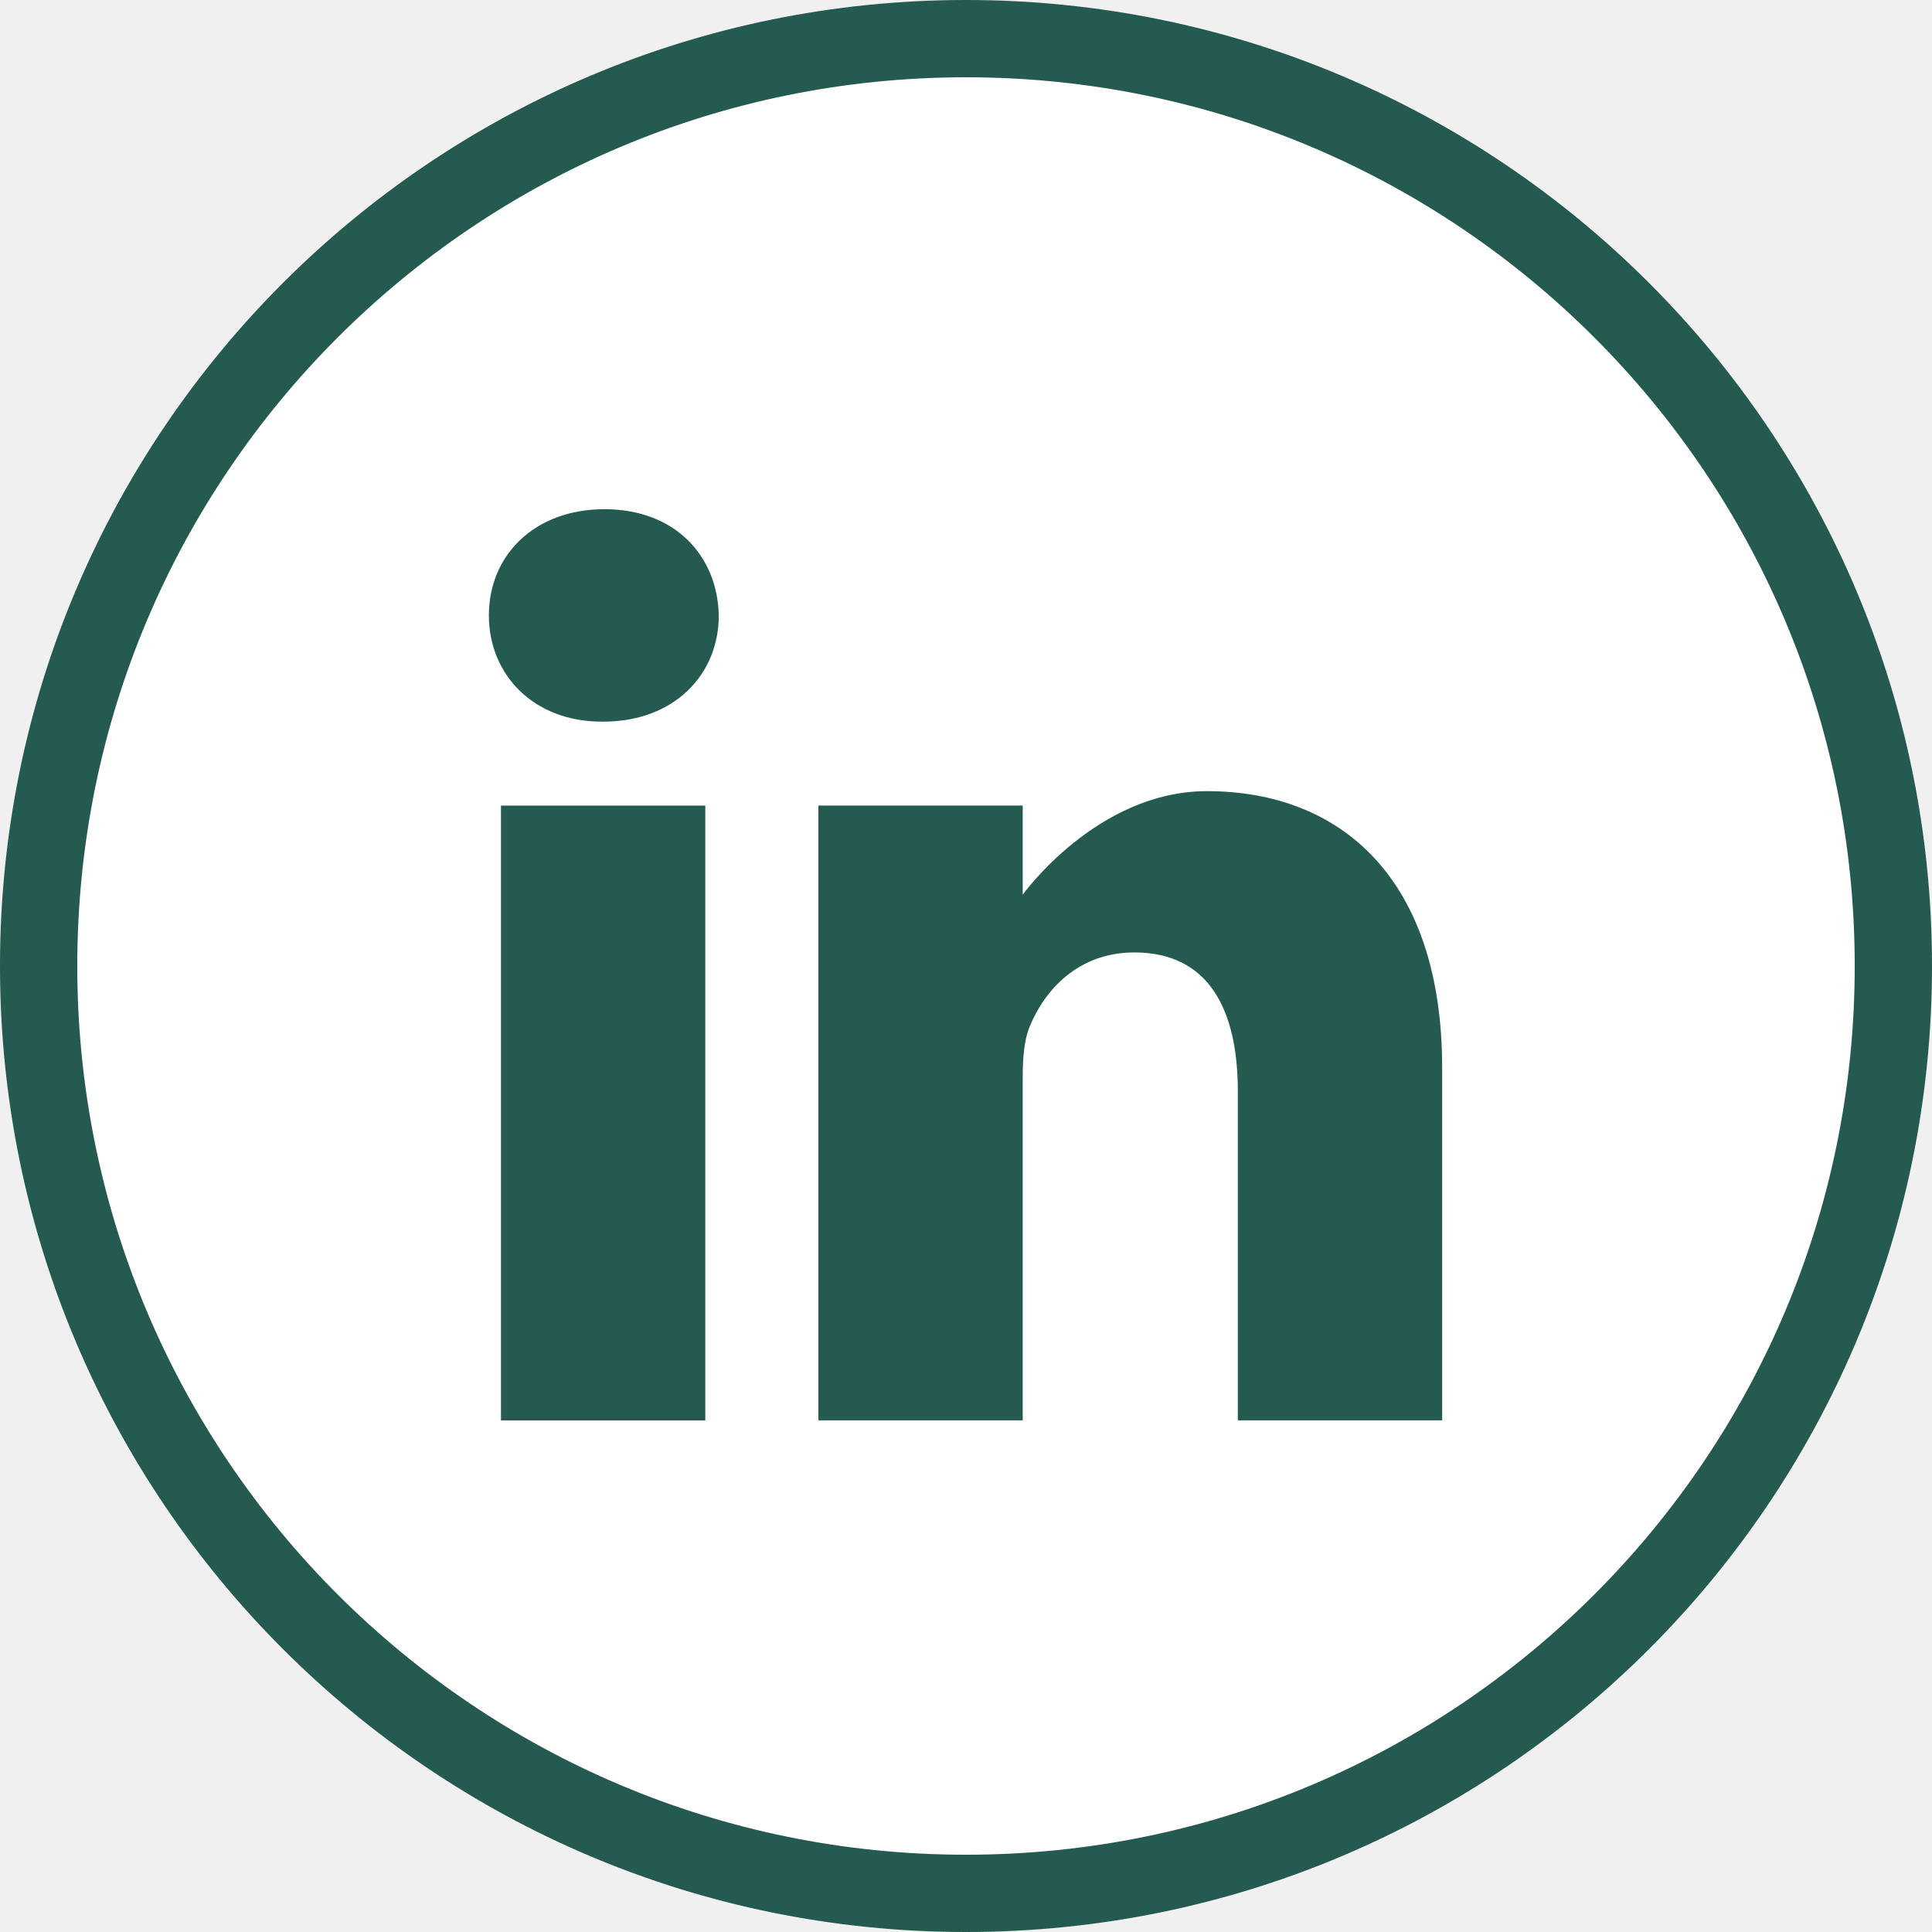
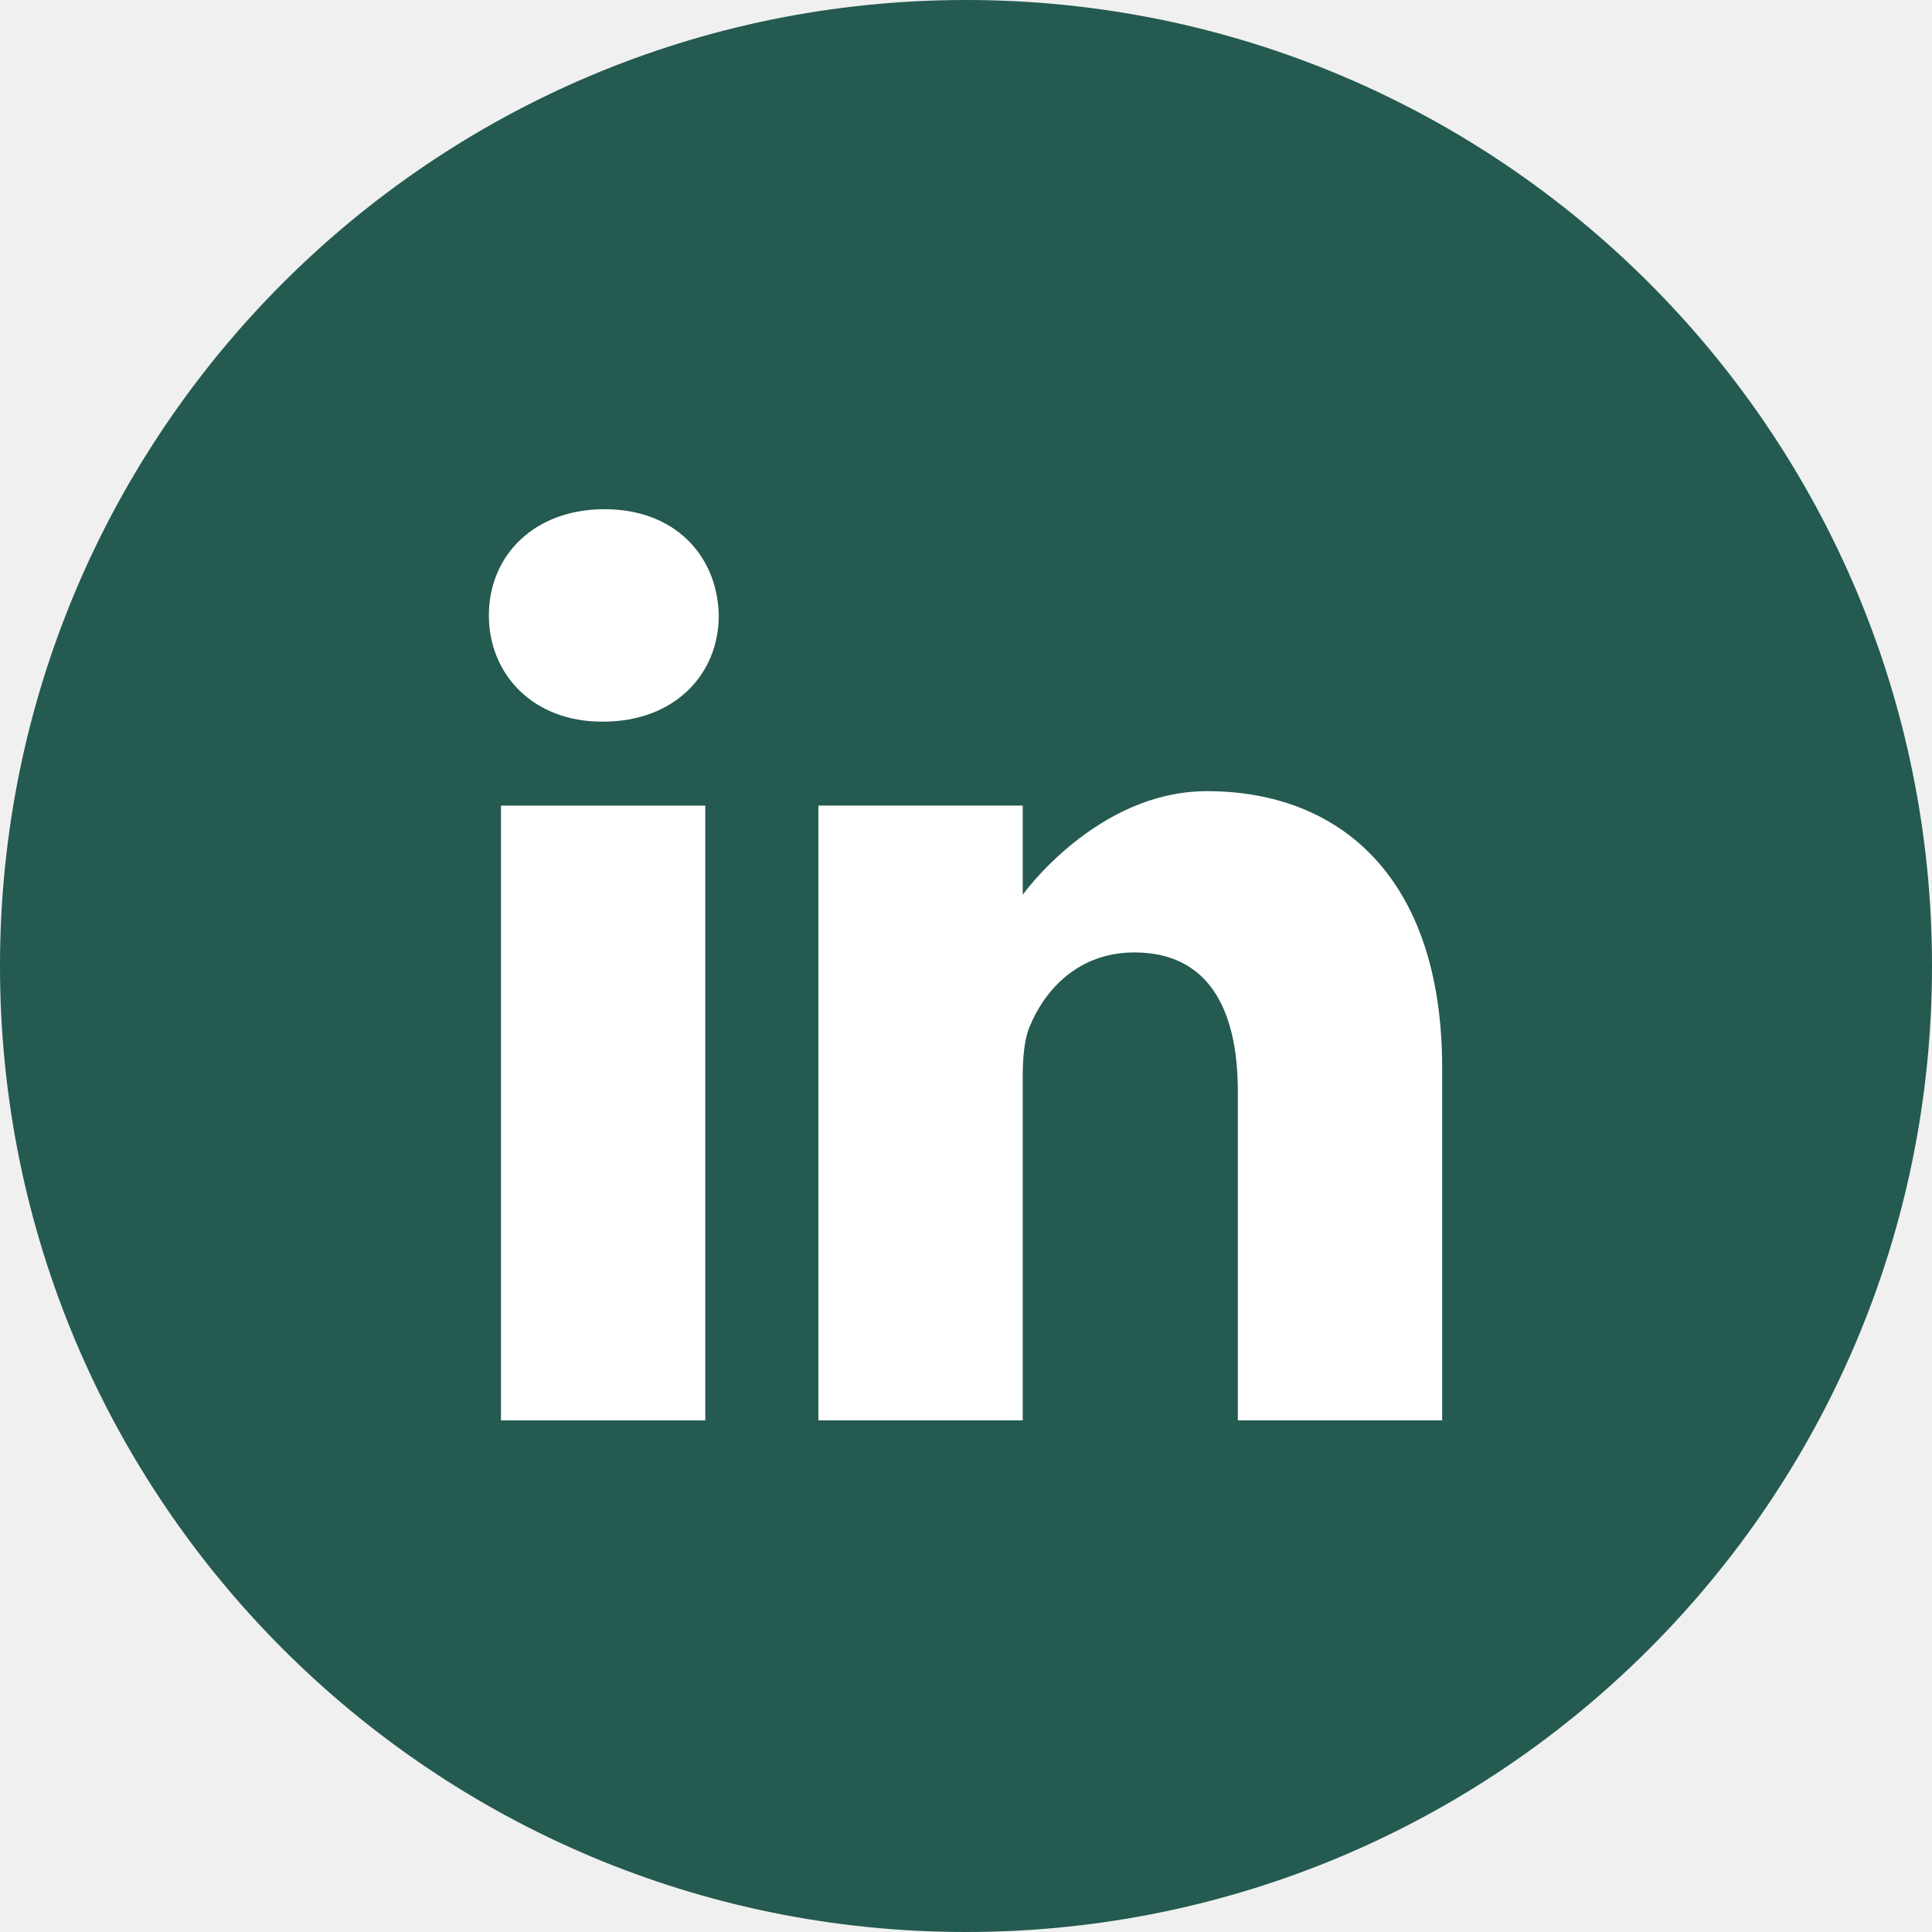
<svg xmlns="http://www.w3.org/2000/svg" width="50" height="50" viewBox="0 0 50 50" fill="none">
-   <circle cx="25" cy="25" r="24" fill="white" stroke="#245A50" stroke-width="2" />
-   <path d="M15.644 13.178C13.835 13.178 12.652 14.366 12.652 15.927C12.652 17.454 13.8 18.676 15.575 18.676H15.609C17.454 18.676 18.602 17.454 18.602 15.927C18.567 14.366 17.454 13.178 15.644 13.178V13.178Z" fill="#245A50" />
-   <path d="M12.965 20.849H18.253V36.76H12.965V20.849Z" fill="#245A50" />
-   <path d="M31.235 20.475C28.382 20.475 26.468 23.155 26.468 23.155V20.848H21.18V36.759H26.468V27.874C26.468 27.398 26.503 26.923 26.642 26.583C27.025 25.633 27.895 24.649 29.356 24.649C31.27 24.649 32.035 26.108 32.035 28.247V36.759H37.323V27.636C37.323 22.749 34.714 20.475 31.235 20.475V20.475Z" fill="#245A50" />
+   <circle cx="25" cy="25" r="25" fill="#245A50" />
+   <path d="M15.644 13.178C13.835 13.178 12.652 14.366 12.652 15.927C12.652 17.454 13.8 18.676 15.575 18.676H15.609C17.454 18.676 18.602 17.454 18.602 15.927C18.567 14.366 17.454 13.178 15.644 13.178Z" fill="white" />
+   <path d="M12.965 20.849H18.253V36.76H12.965V20.849Z" fill="white" />
+   <path d="M31.235 20.475C28.382 20.475 26.468 23.155 26.468 23.155V20.848H21.18V36.759H26.468V27.874C26.468 27.398 26.503 26.923 26.642 26.583C27.025 25.633 27.895 24.649 29.356 24.649C31.27 24.649 32.035 26.108 32.035 28.247V36.759H37.323V27.636C37.323 22.749 34.714 20.475 31.235 20.475Z" fill="white" />
</svg>
